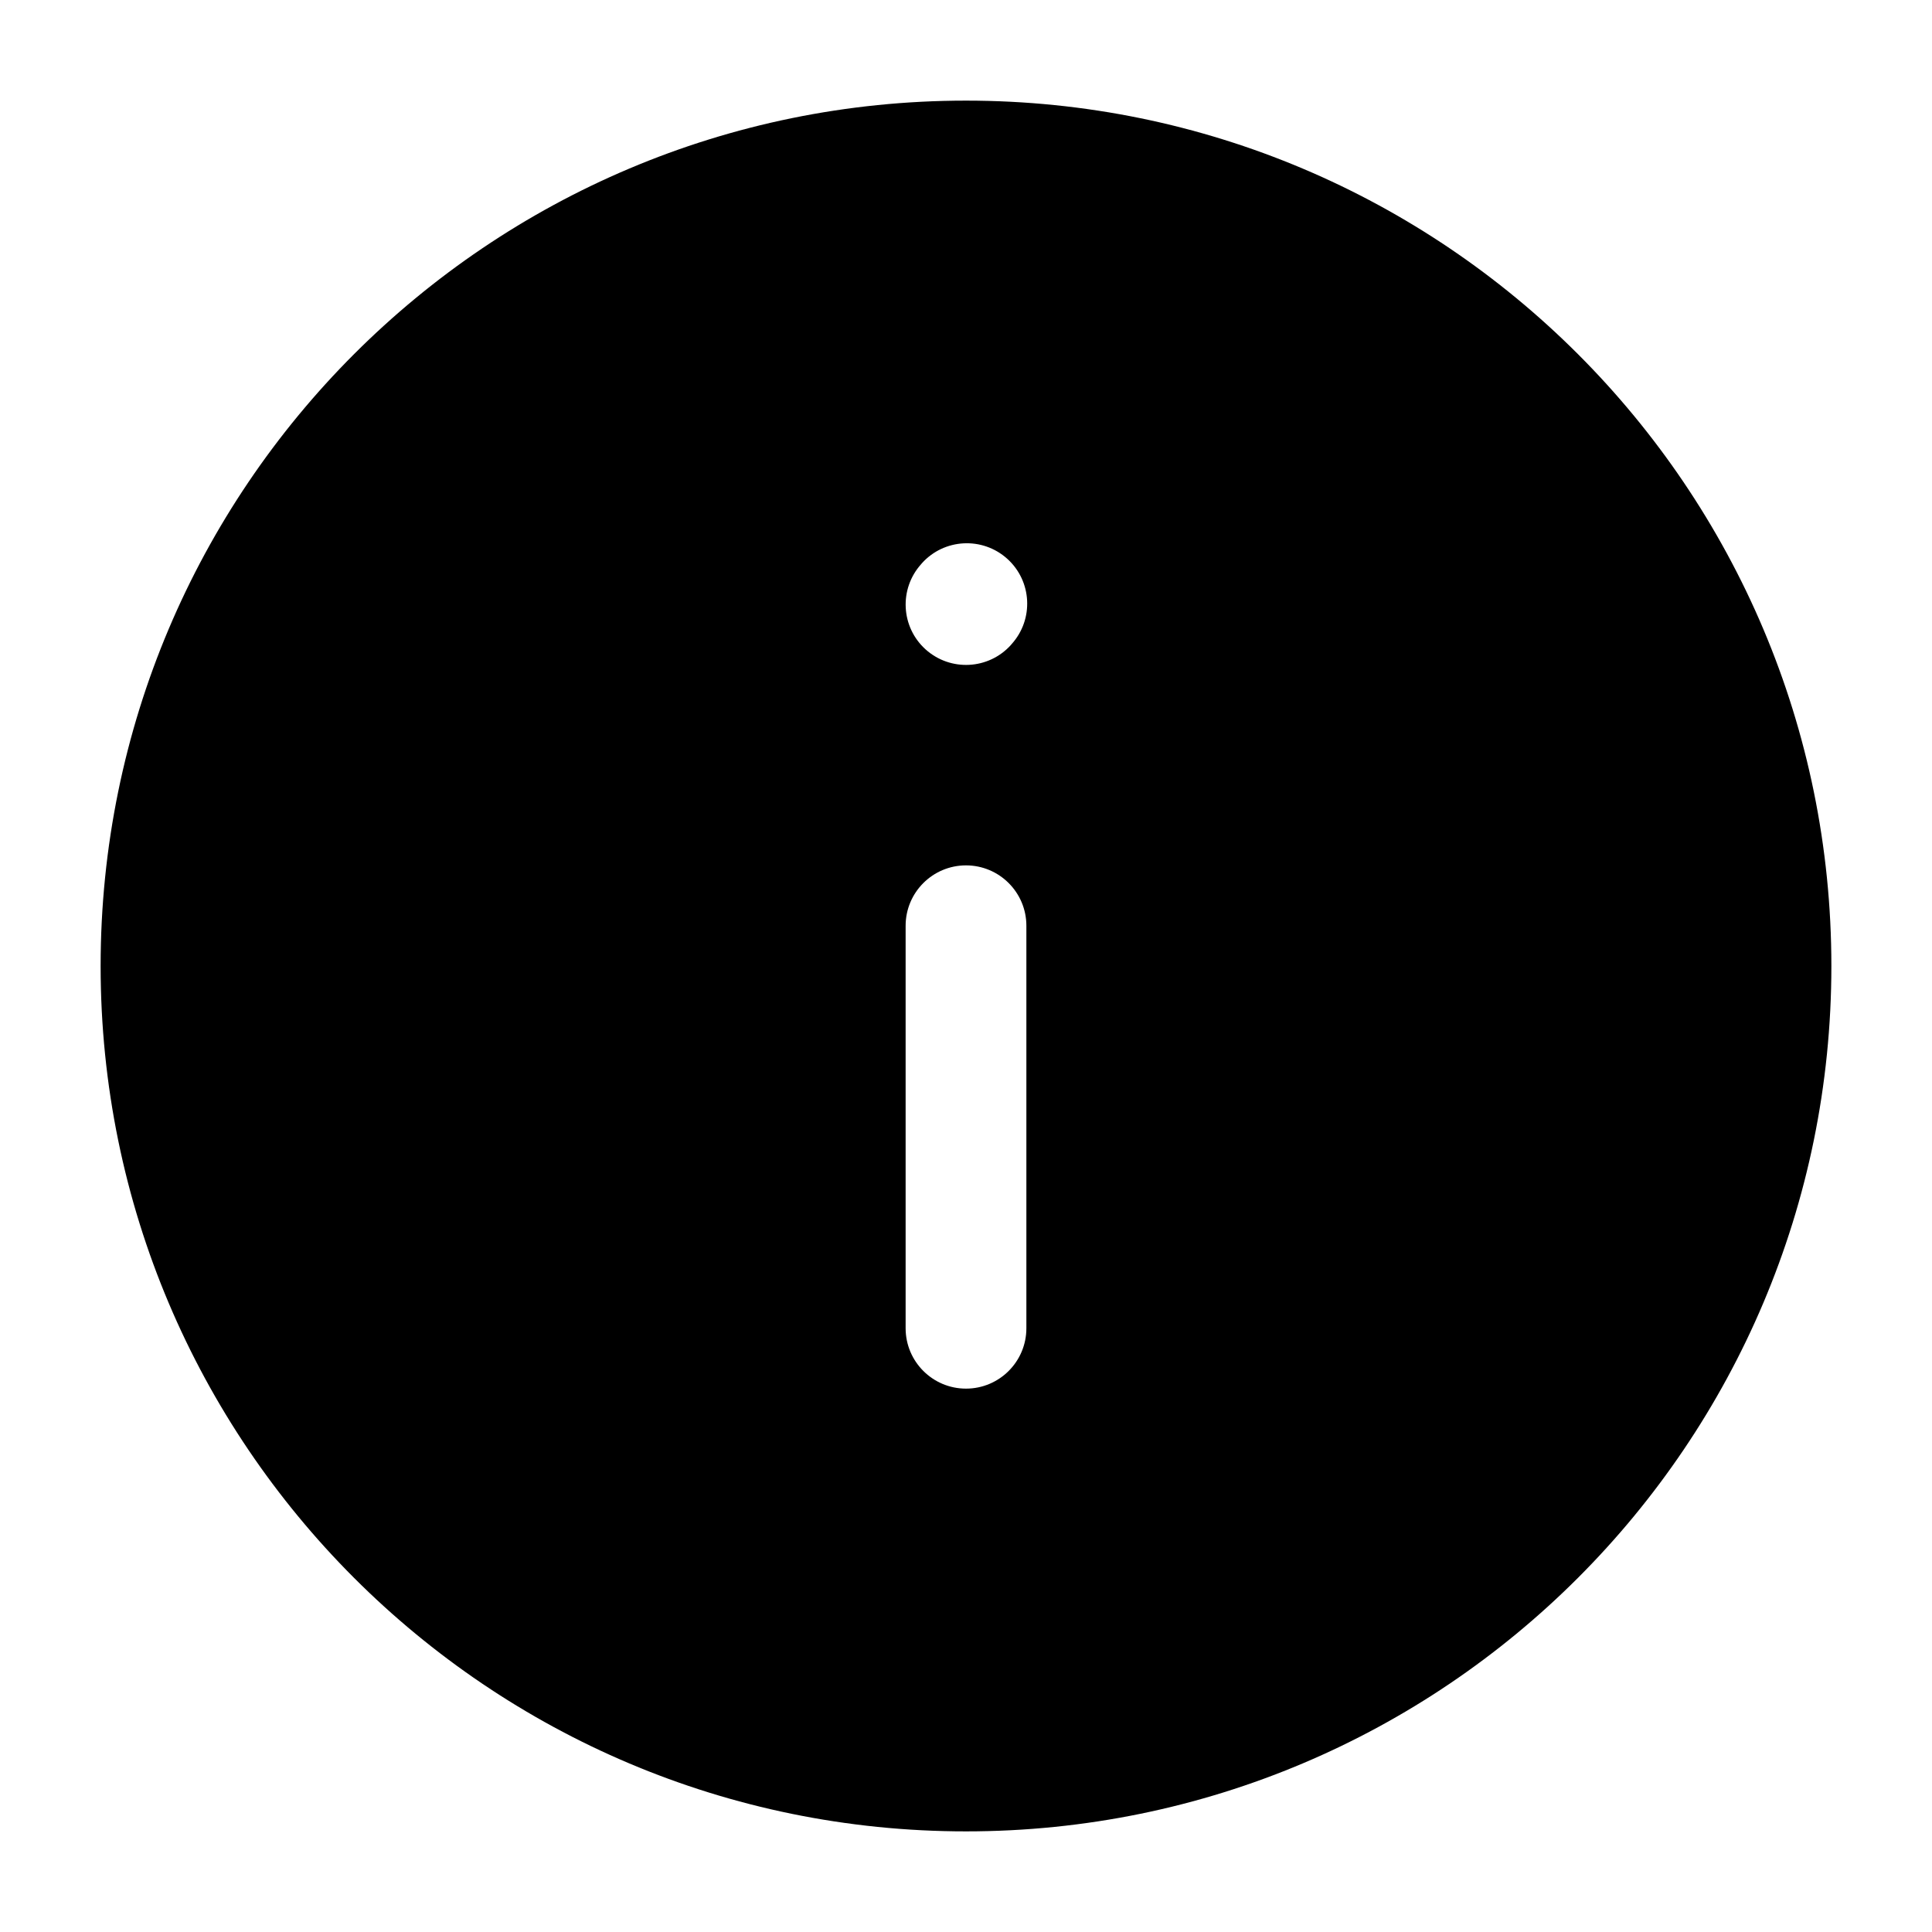
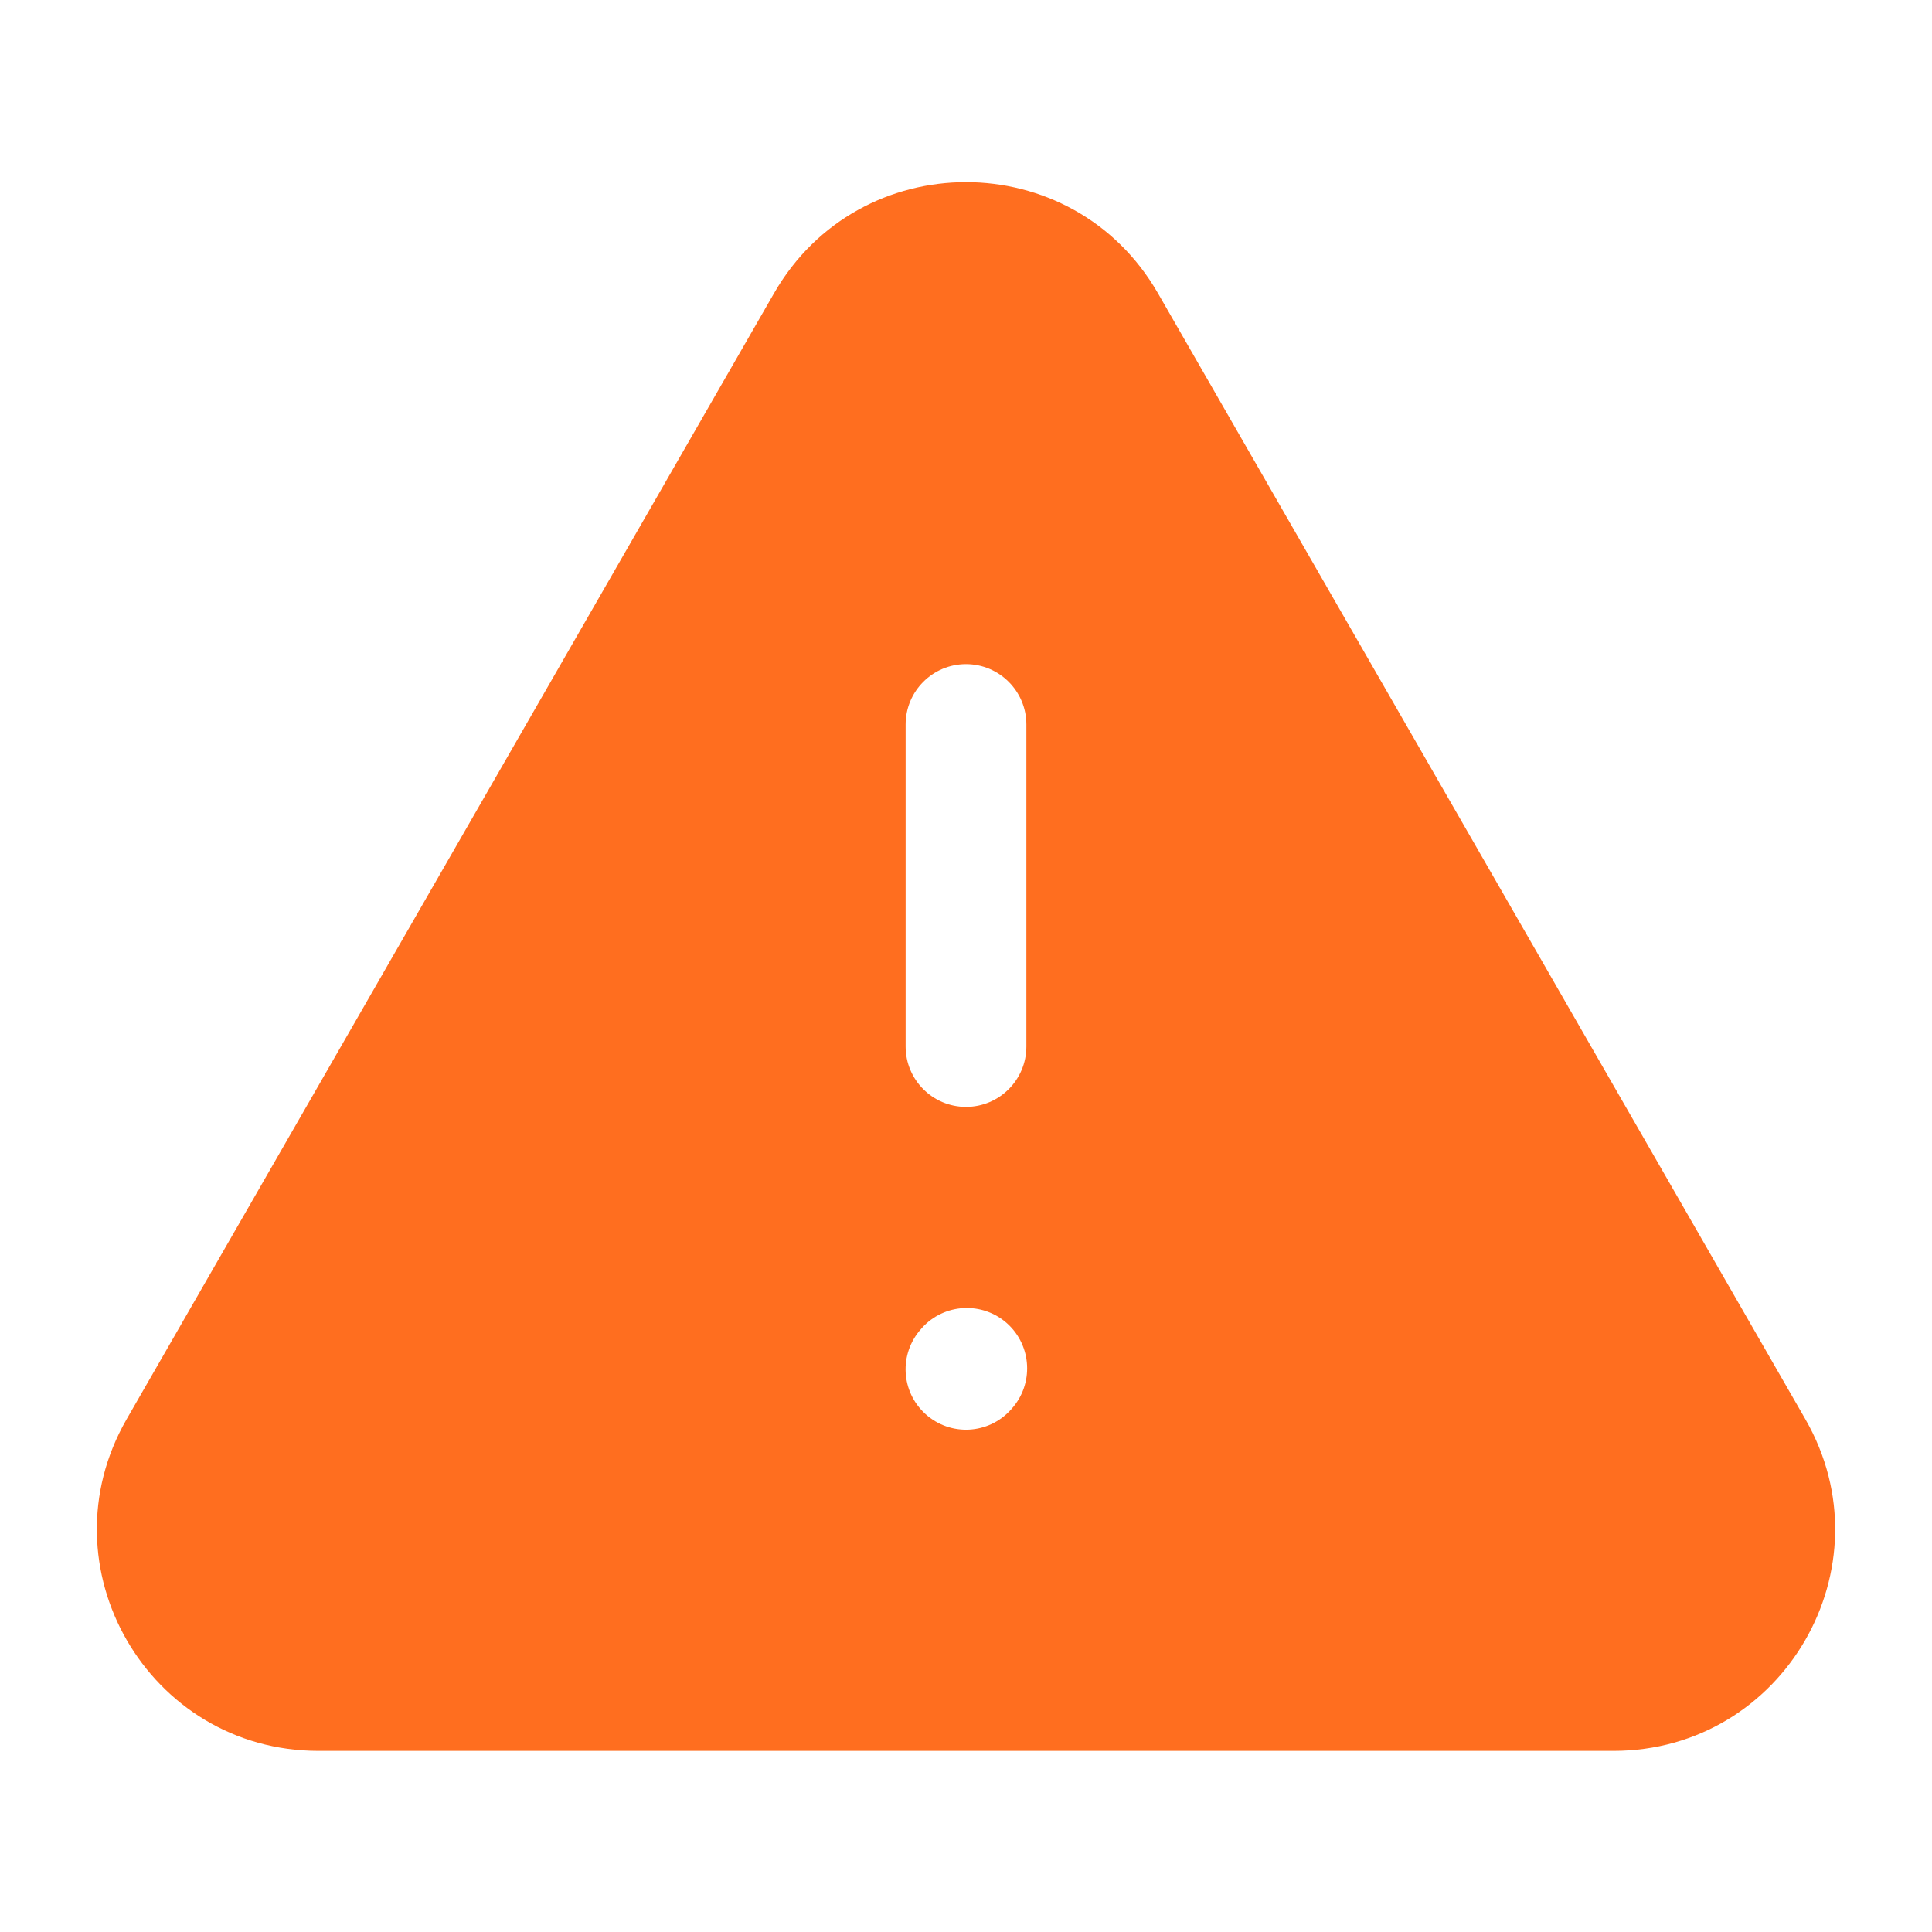
<svg xmlns="http://www.w3.org/2000/svg" width="24" height="24" viewBox="0 0 24 24" fill="none">
-   <path d="M12 1.25C17.937 1.25 22.75 6.063 22.75 12C22.75 17.937 17.937 22.75 12 22.75C6.063 22.75 1.25 17.937 1.25 12C1.25 6.063 6.063 1.25 12 1.25ZM12 10.75C11.586 10.75 11.25 11.086 11.25 11.5V16.5C11.25 16.914 11.586 17.25 12 17.25C12.414 17.25 12.75 16.914 12.75 16.5V11.5C12.75 11.086 12.414 10.75 12 10.75ZM12.512 6.941C12.204 6.664 11.729 6.689 11.452 6.997L11.442 7.009C11.166 7.317 11.191 7.79 11.498 8.067C11.806 8.344 12.28 8.32 12.558 8.012L12.567 8.001C12.845 7.693 12.82 7.218 12.512 6.941Z" fill="black" />
+   <path fill-rule="evenodd" clip-rule="evenodd" d="M9.616 3.642C10.674 1.803 13.326 1.803 14.384 3.642L22.427 17.63C23.481 19.463 22.158 21.75 20.043 21.75H3.957C1.842 21.75 0.519 19.463 1.573 17.63L9.616 3.642ZM12.512 16.441C12.204 16.164 11.729 16.189 11.452 16.497L11.442 16.509C11.165 16.817 11.19 17.29 11.498 17.567C11.806 17.845 12.28 17.82 12.557 17.512L12.567 17.501C12.844 17.193 12.819 16.718 12.512 16.441ZM12 8.25C11.586 8.25 11.25 8.586 11.25 9V13C11.25 13.414 11.586 13.75 12 13.75C12.414 13.75 12.75 13.414 12.75 13V9C12.75 8.586 12.414 8.25 12 8.25Z" fill="#FF6E1F" />
</svg>
